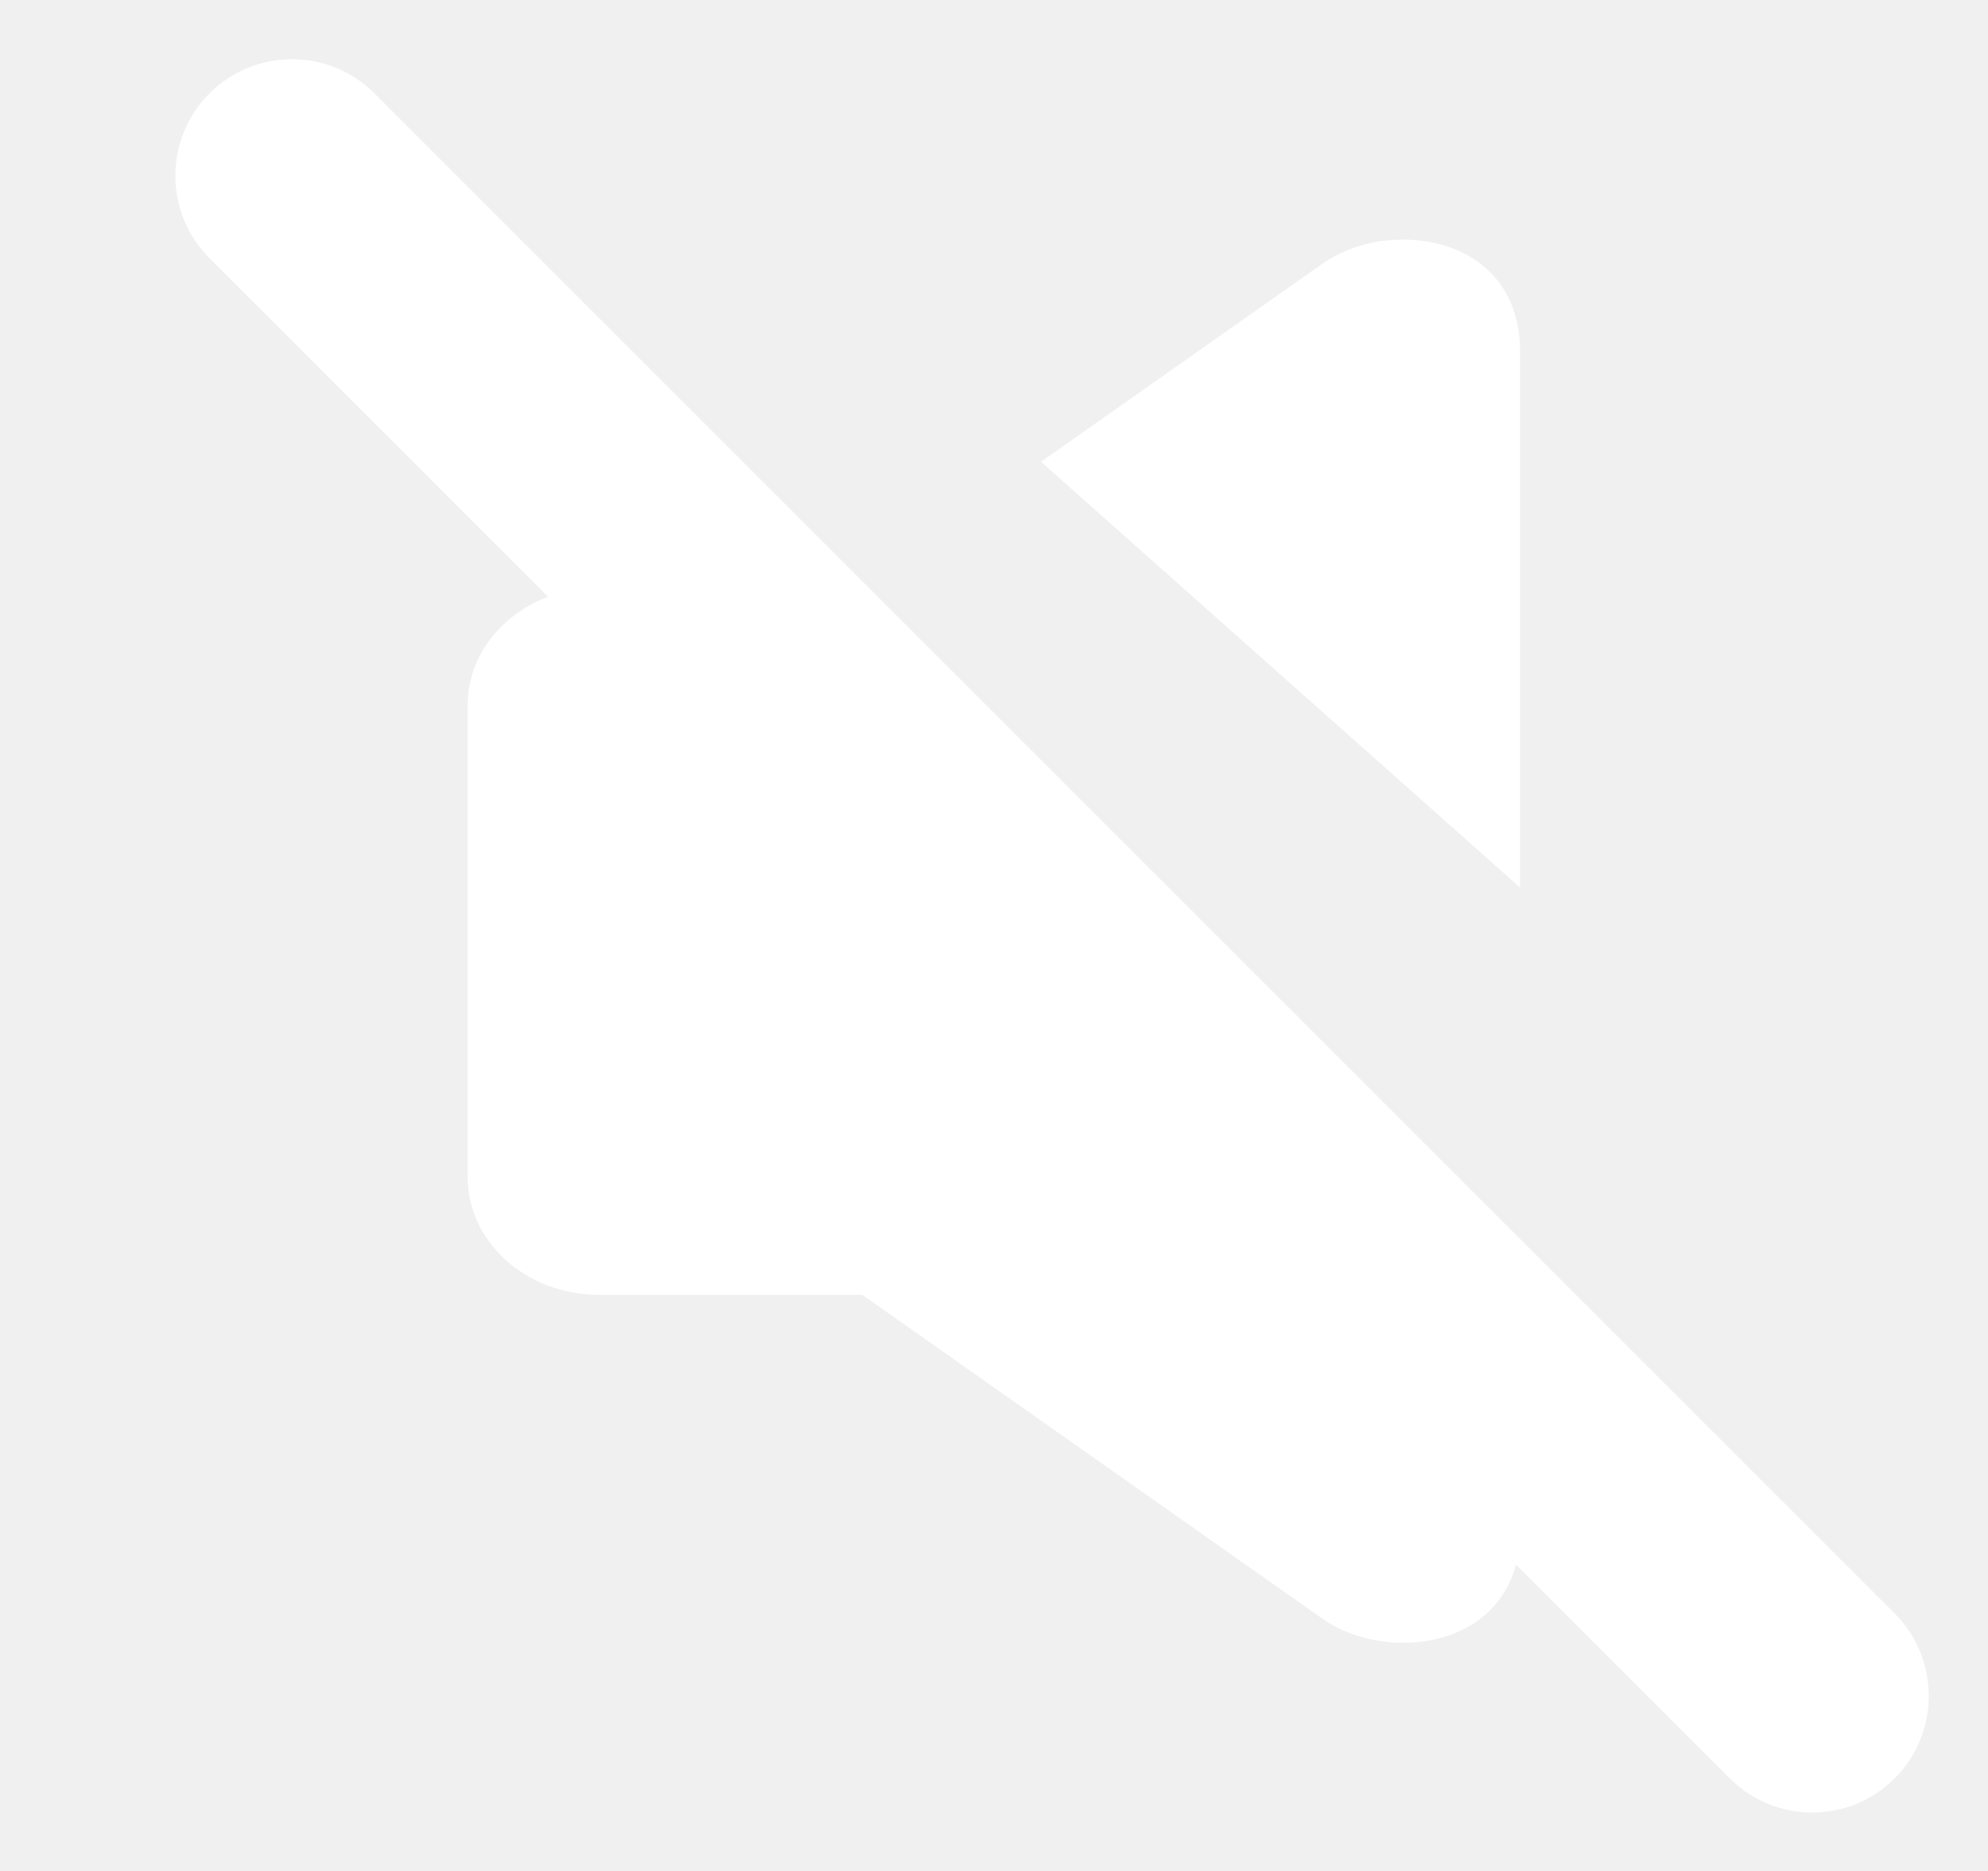
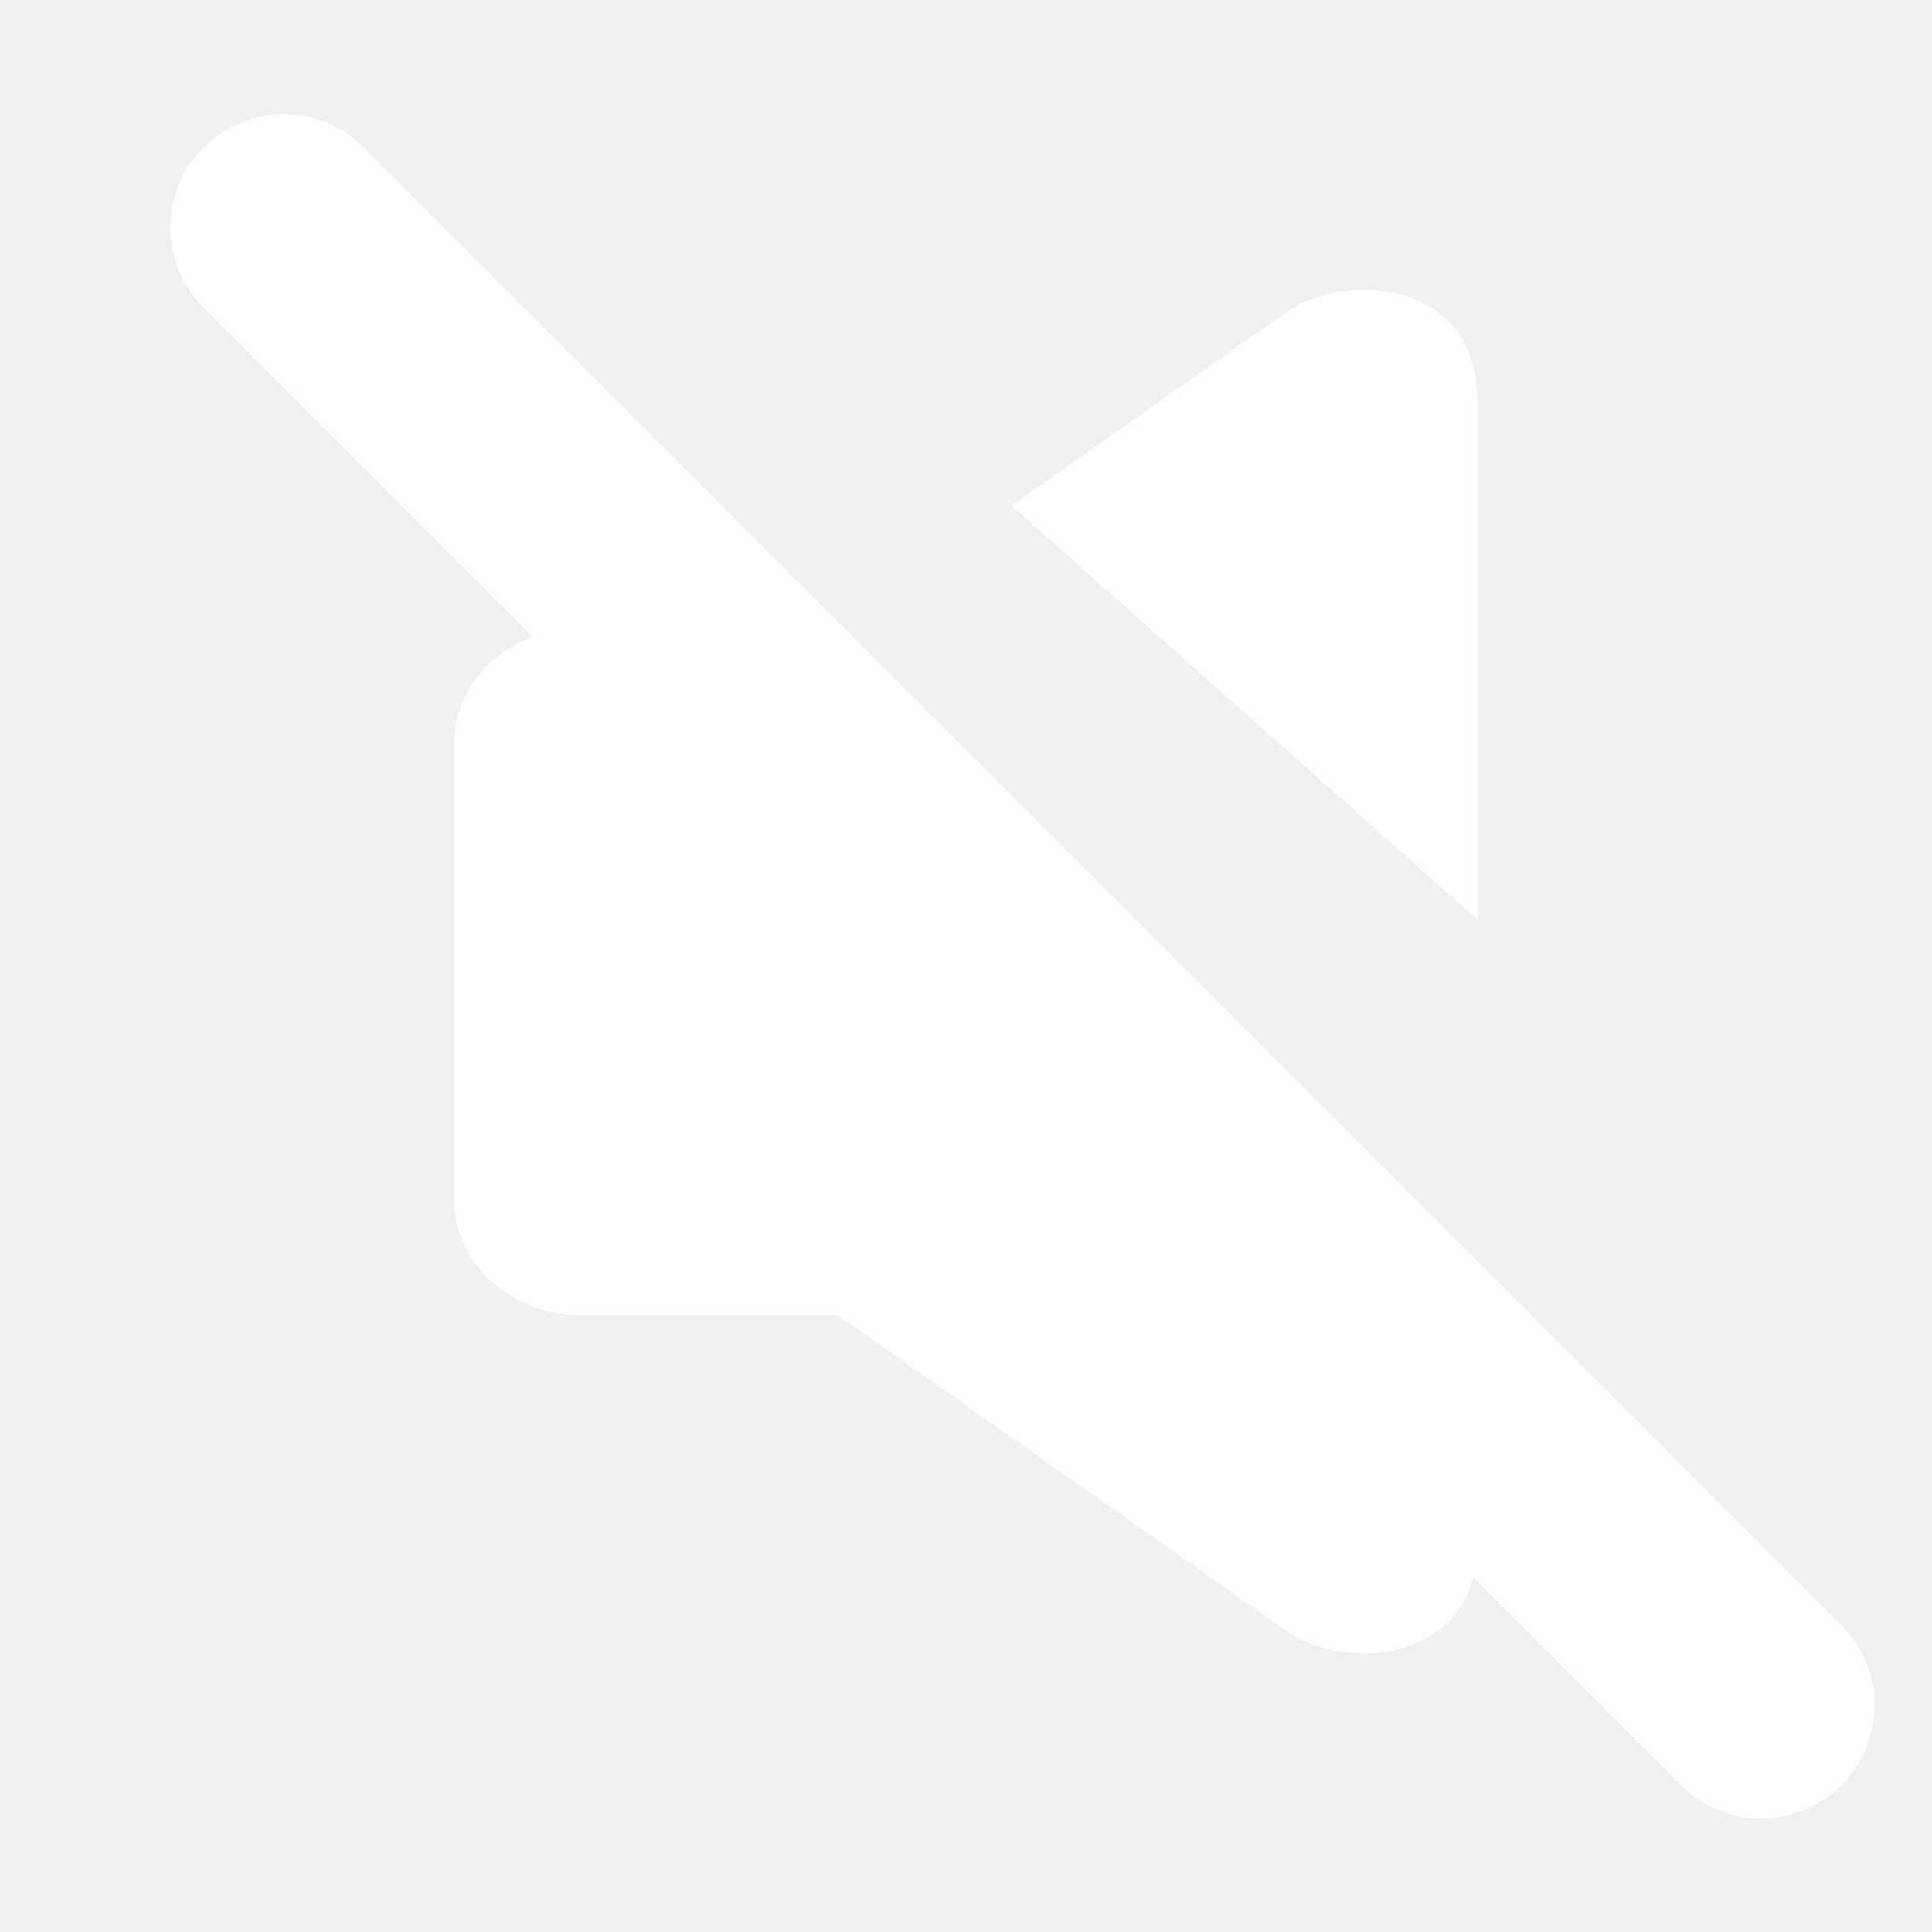
- <svg xmlns="http://www.w3.org/2000/svg" width="17" height="16" viewBox="0 0 17 16" fill="none">
+ <svg xmlns="http://www.w3.org/2000/svg" width="64" height="64" viewBox="0 0 17 16" fill="none">
  <g clip-path="url(#clip0_412_3913)">
    <path d="M16.202 13.798L3.202 0.798C2.812 0.409 2.181 0.409 1.792 0.798C1.402 1.187 1.402 1.819 1.792 2.208L14.792 15.208C15.181 15.598 15.812 15.598 16.202 15.208C16.591 14.819 16.591 14.188 16.202 13.798Z" fill="#ffffff" />
    <path fill-rule="evenodd" clip-rule="evenodd" d="M12.999 7.59V3.009C12.999 2.316 12.468 2.031 11.953 2.05C11.721 2.056 11.497 2.127 11.312 2.253L8.902 3.949L12.999 7.59ZM6.727 5.025L12.999 10.6V13.089C12.999 14.097 11.874 14.241 11.312 13.845L7.374 11.073H5.124C4.501 11.073 3.999 10.623 3.999 10.065V6.033C3.999 5.474 4.501 5.025 5.124 5.025H6.727Z" fill="#ffffff" />
  </g>
  <defs>
    <clipPath id="clip0_412_3913">
-       <rect width="64" height="64" fill="white" transform="translate(0.998779)" />
+       <rect width="16" height="16" fill="white" transform="translate(0.998779)" />
    </clipPath>
  </defs>
</svg>
